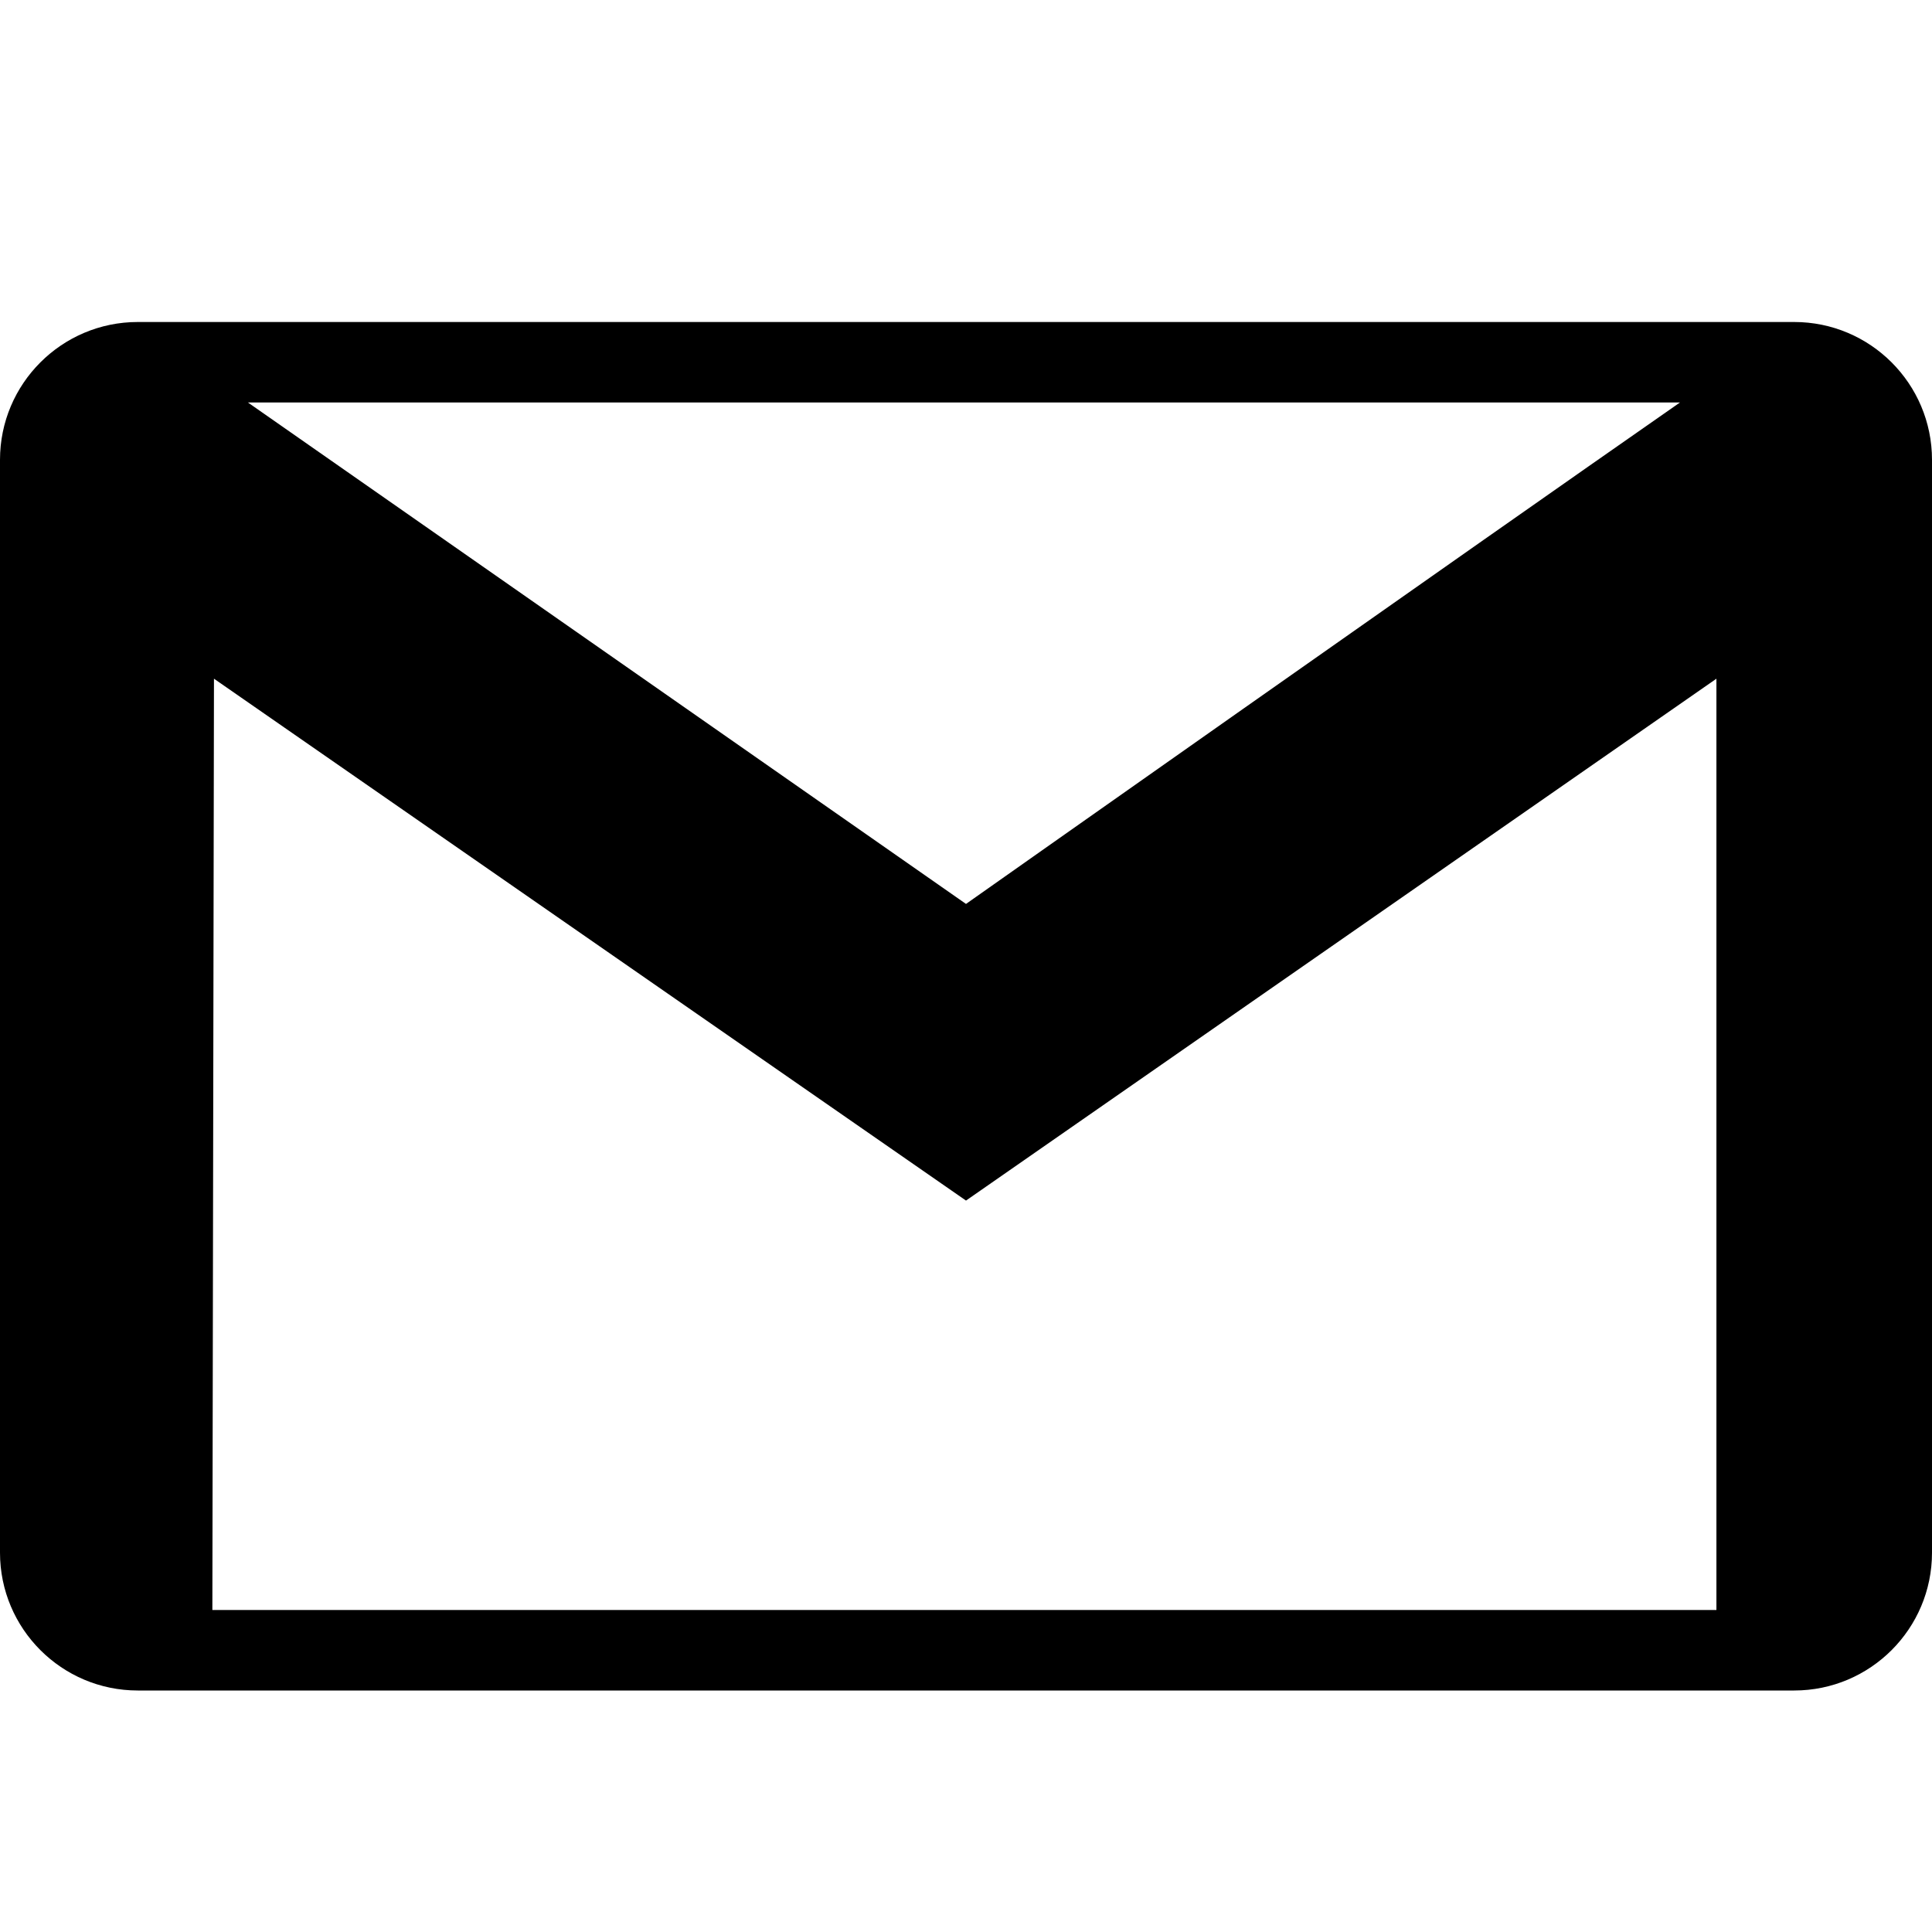
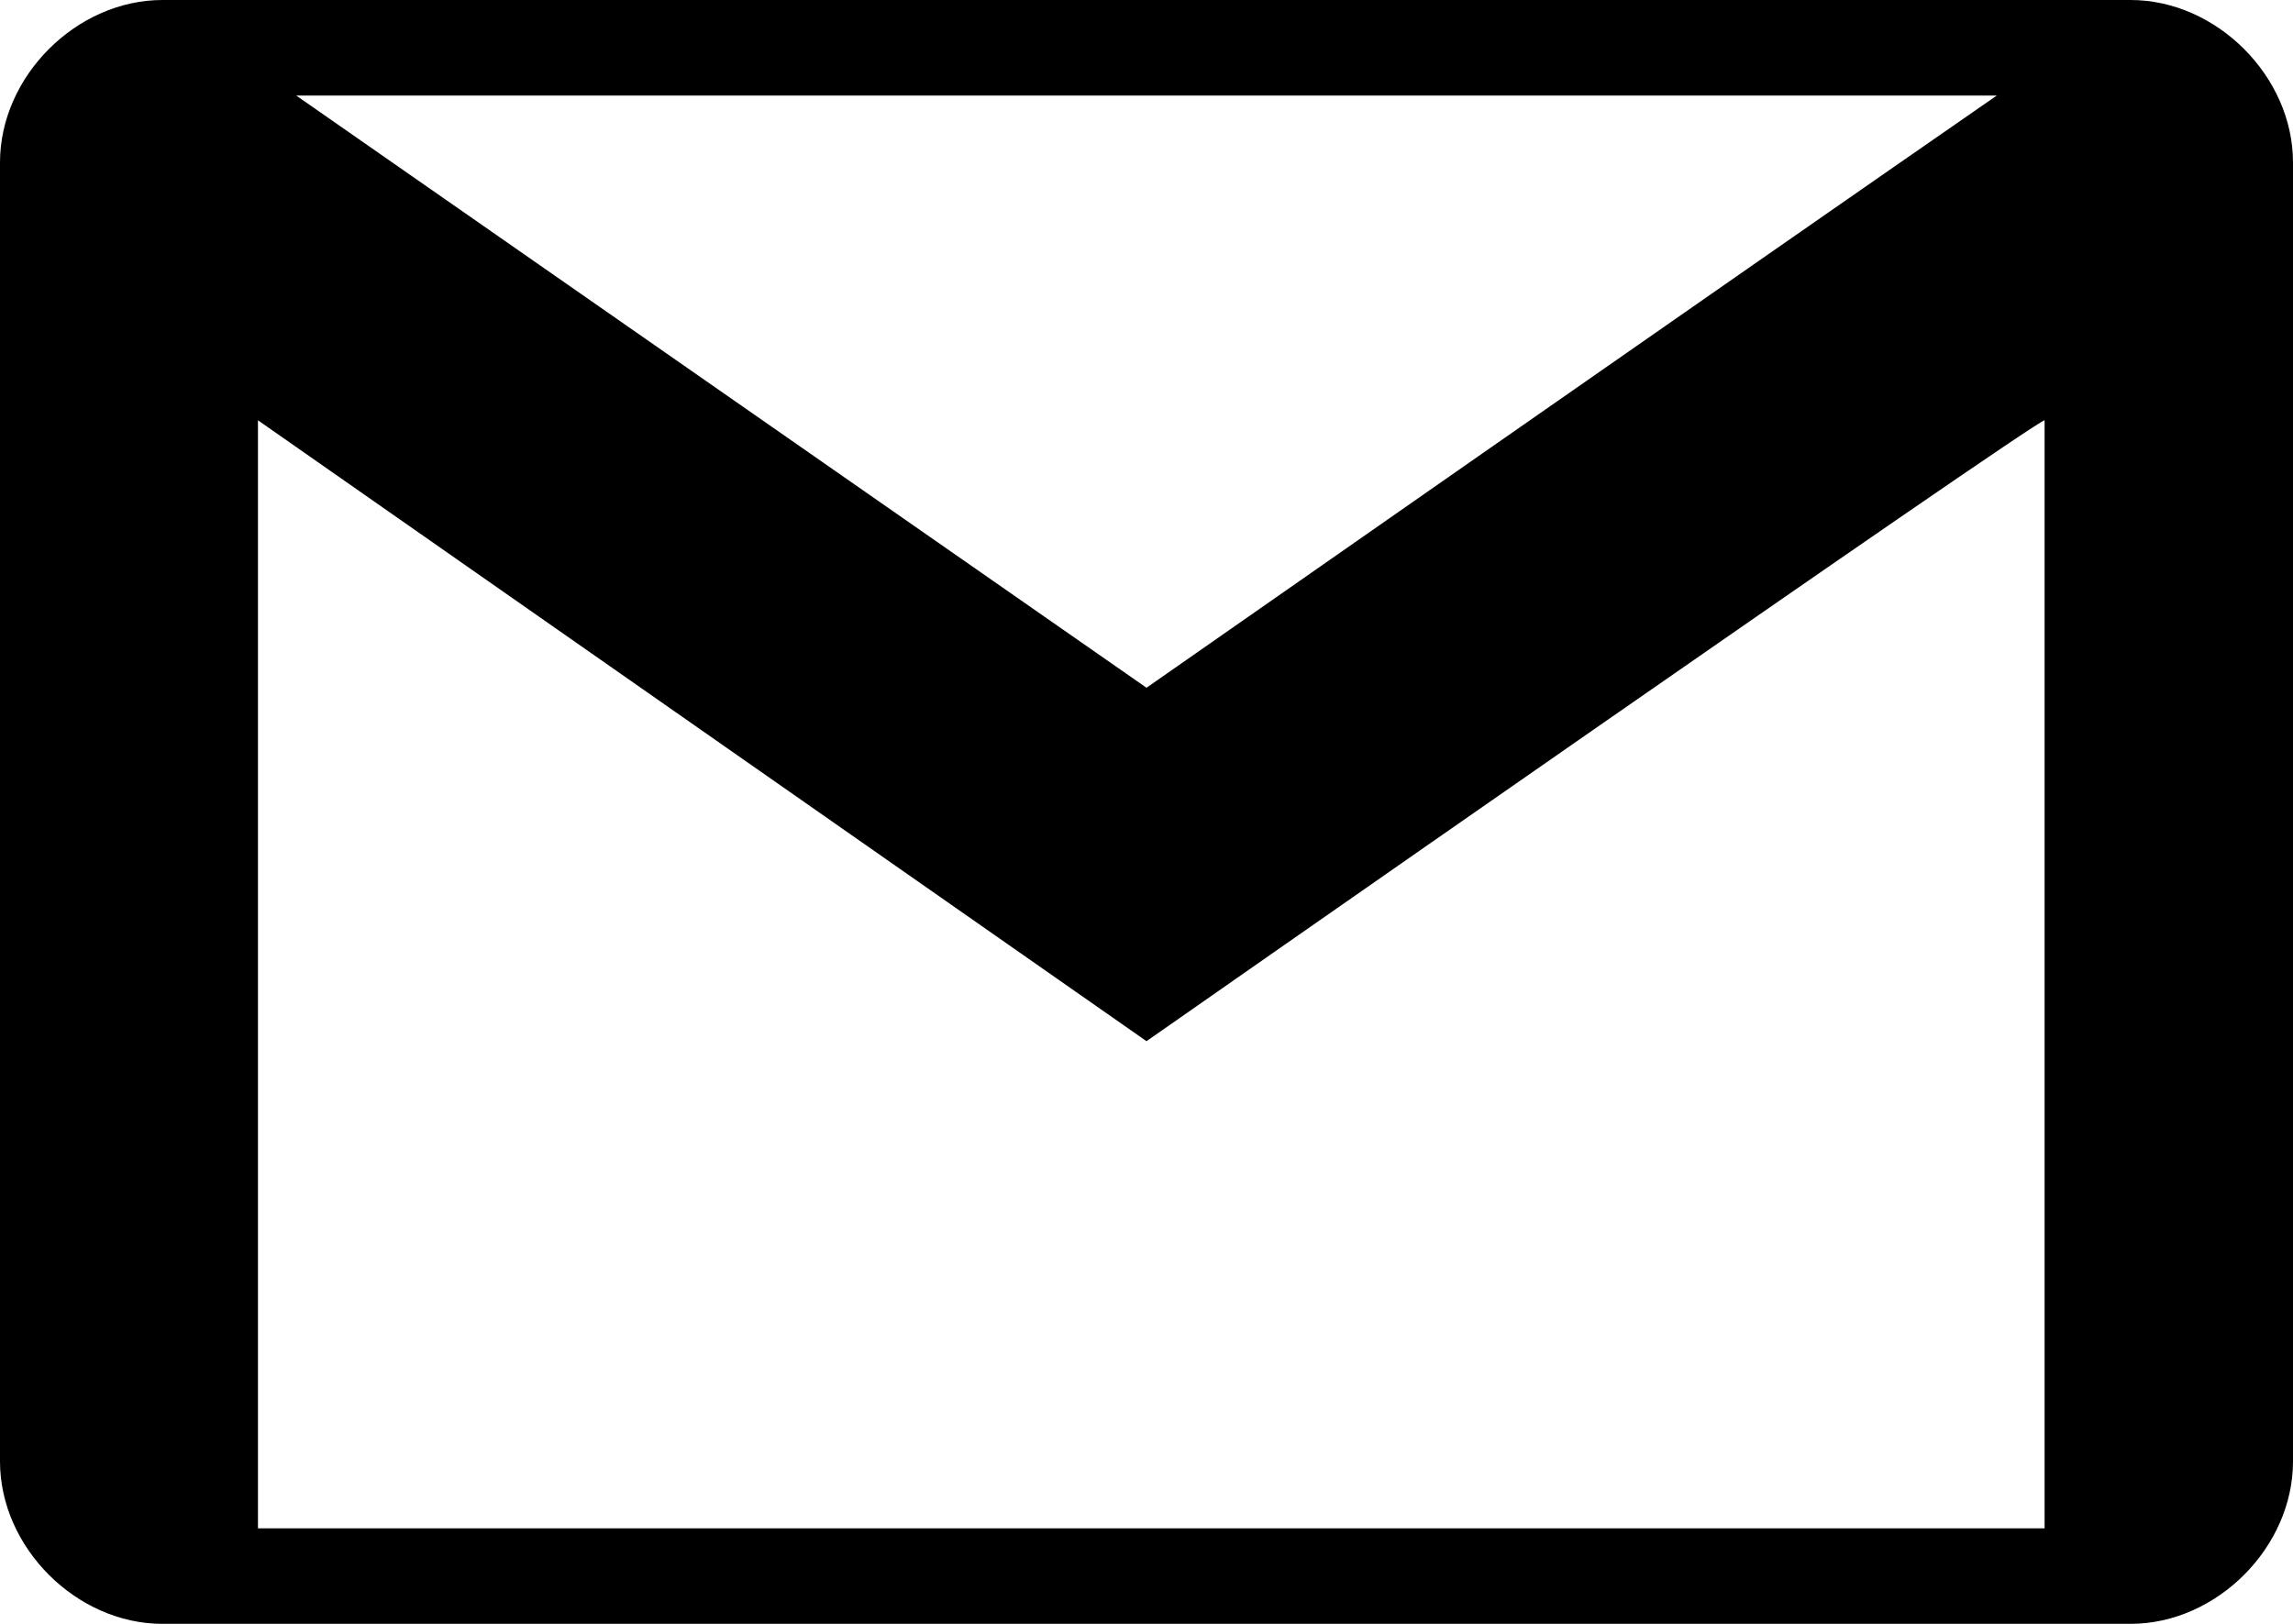
- <svg xmlns="http://www.w3.org/2000/svg" width="24" height="24" viewBox="0 0 24 24" fill-rule="evenodd" clip-rule="evenodd">
-   <path d="M22.288 21h-20.576c-.945 0-1.712-.767-1.712-1.712v-13.576c0-.945.767-1.712 1.712-1.712h20.576c.945 0 1.712.767 1.712 1.712v13.576c0 .945-.767 1.712-1.712 1.712zm-10.288-6.086l-9.342-6.483-.02 11.569h18.684v-11.569l-9.322 6.483zm8.869-9.914h-17.789l8.92 6.229s6.252-4.406 8.869-6.229z" />
+ <svg xmlns="http://www.w3.org/2000/svg" version="1.1" x="0px" y="0px" viewBox="0 0 24 17" style="enable-background:new 0 0 24 17;" xml:space="preserve">
+   <style type="text/css">
+ 	.st0{fill-rule:evenodd;clip-rule:evenodd;}
+ </style>
+   <path class="st0" d="M22.3,17H1.7C0.8,17,0,16.2,0,15.3V1.7C0,0.8,0.8,0,1.7,0h20.6C23.2,0,24,0.8,24,1.7v13.6  C24,16.2,23.2,17,22.3,17z M12,10.9L2.7,4.4l0,11.6h18.7V4.4C21.3,4.4,12,10.9,12,10.9z M20.9,1H3.1L12,7.2C12,7.2,18.3,2.8,20.9,1z  " />
</svg>
